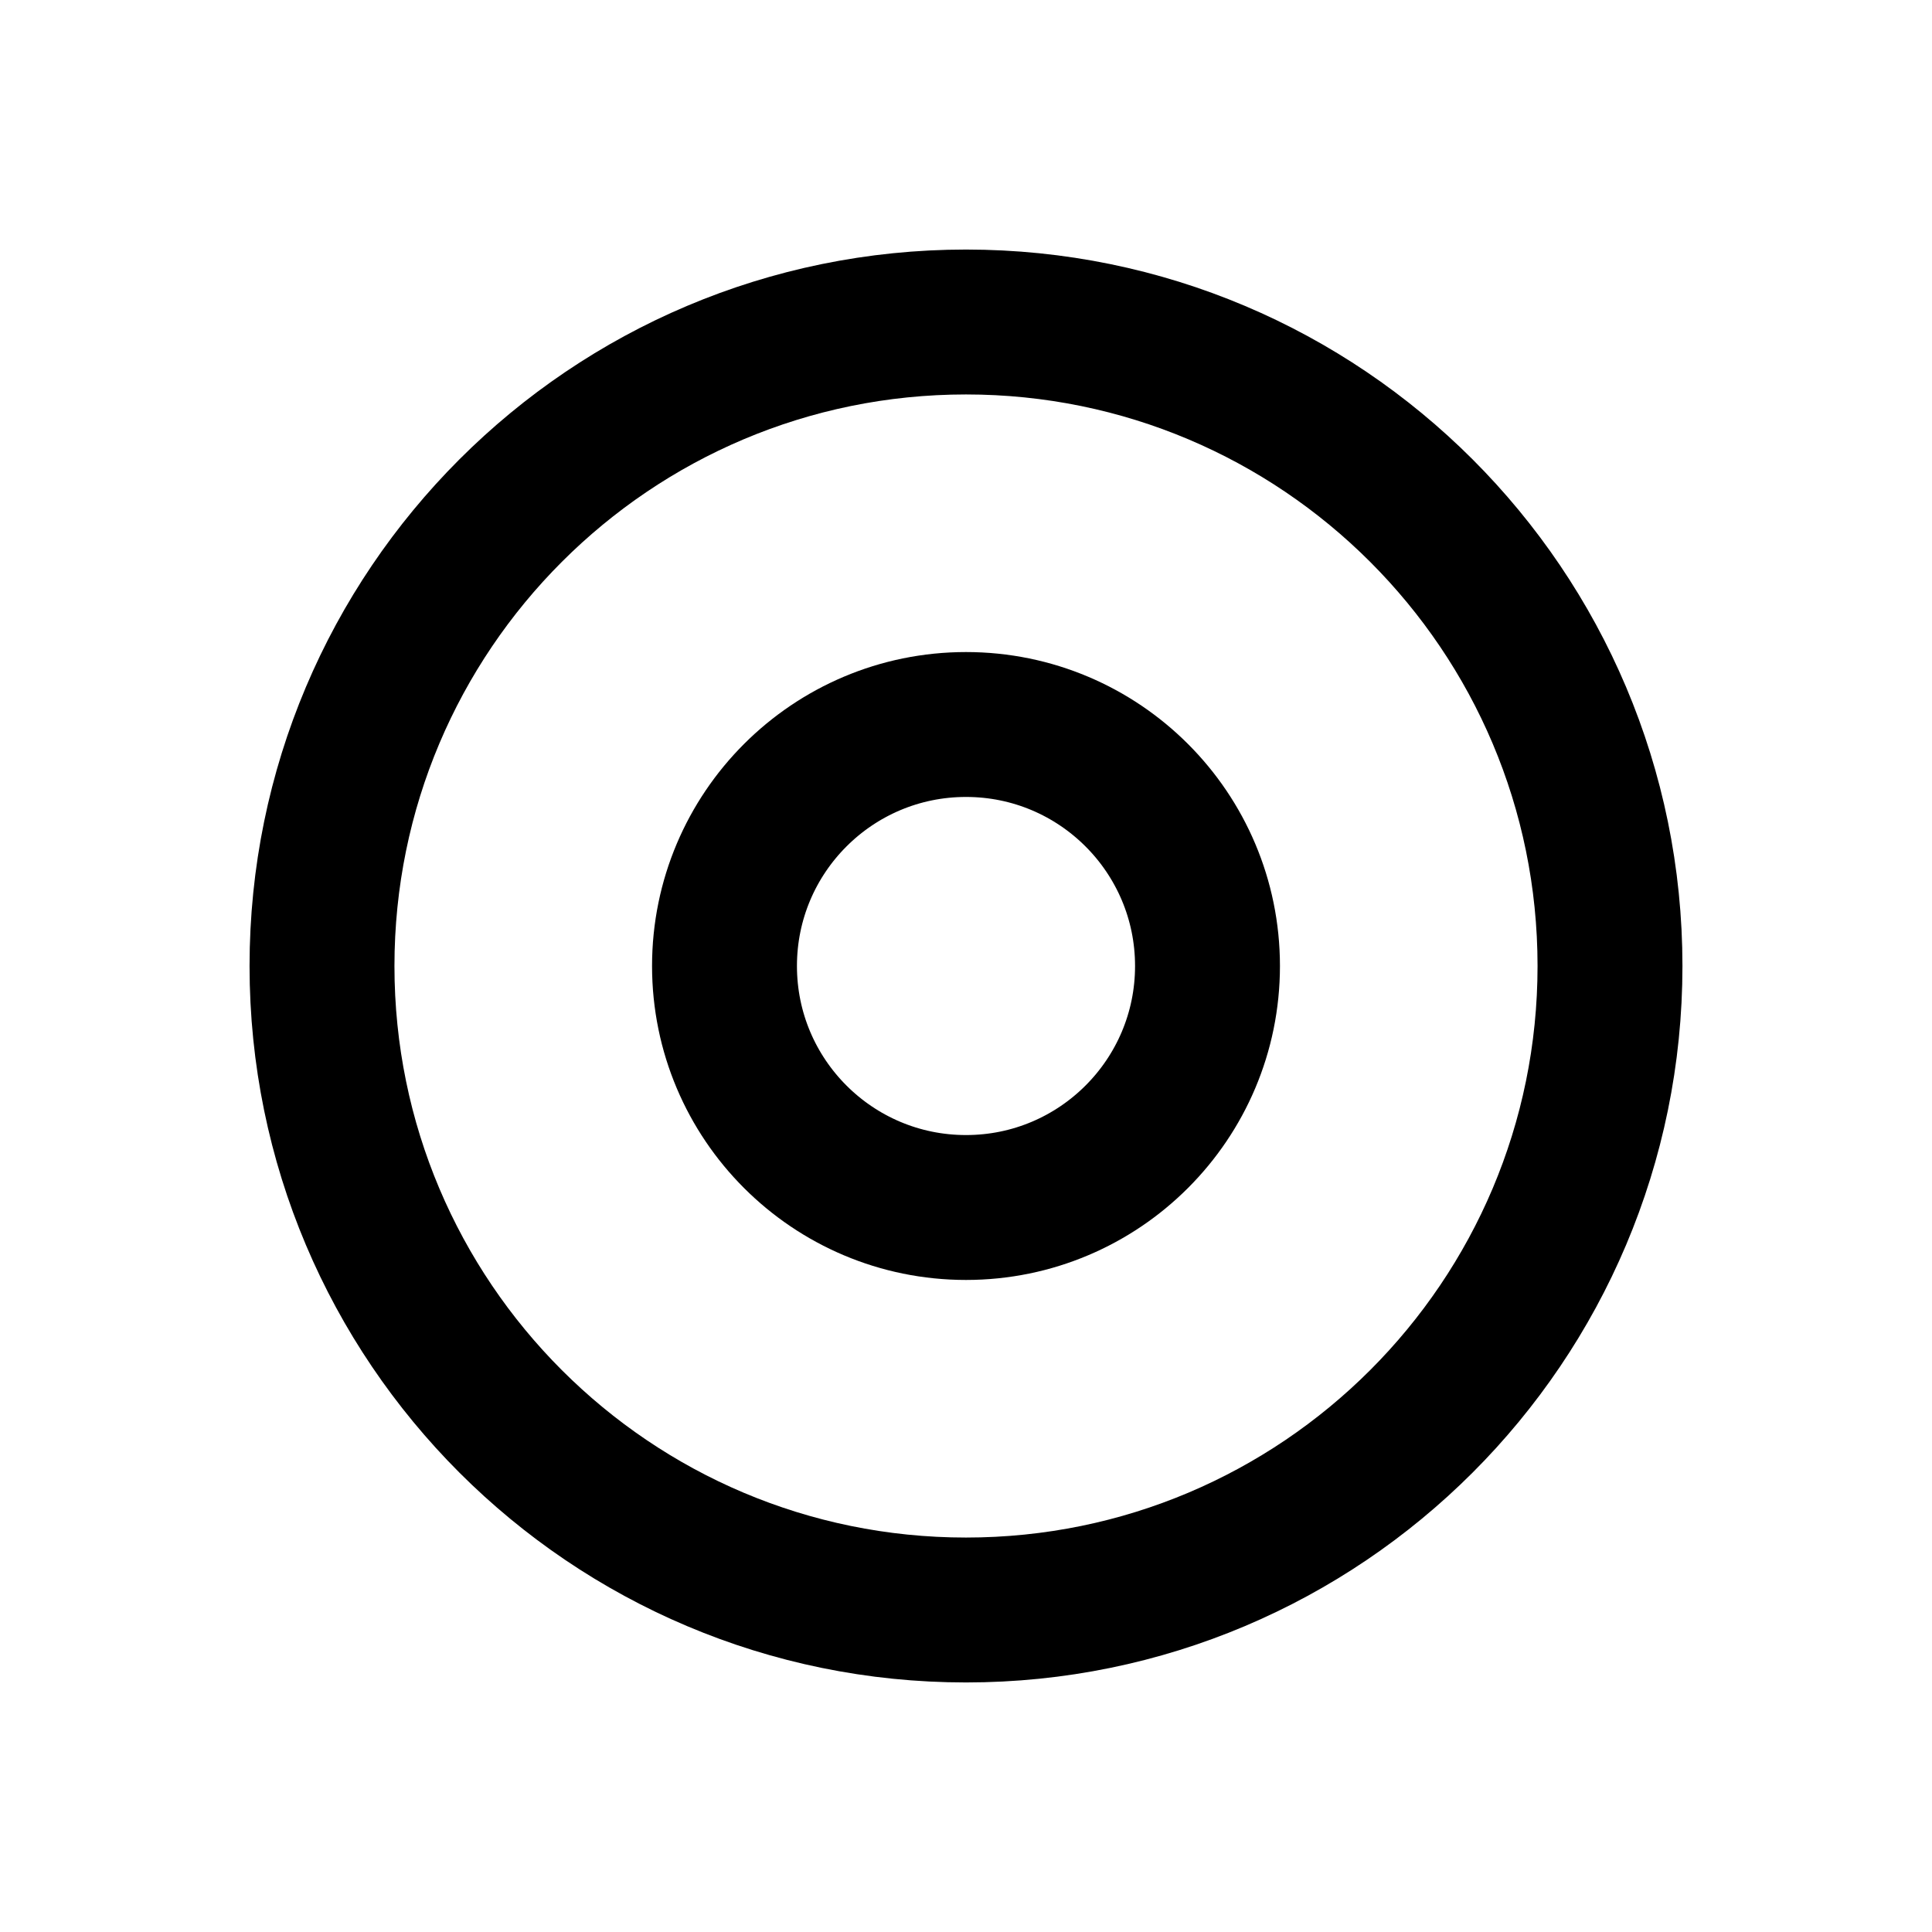
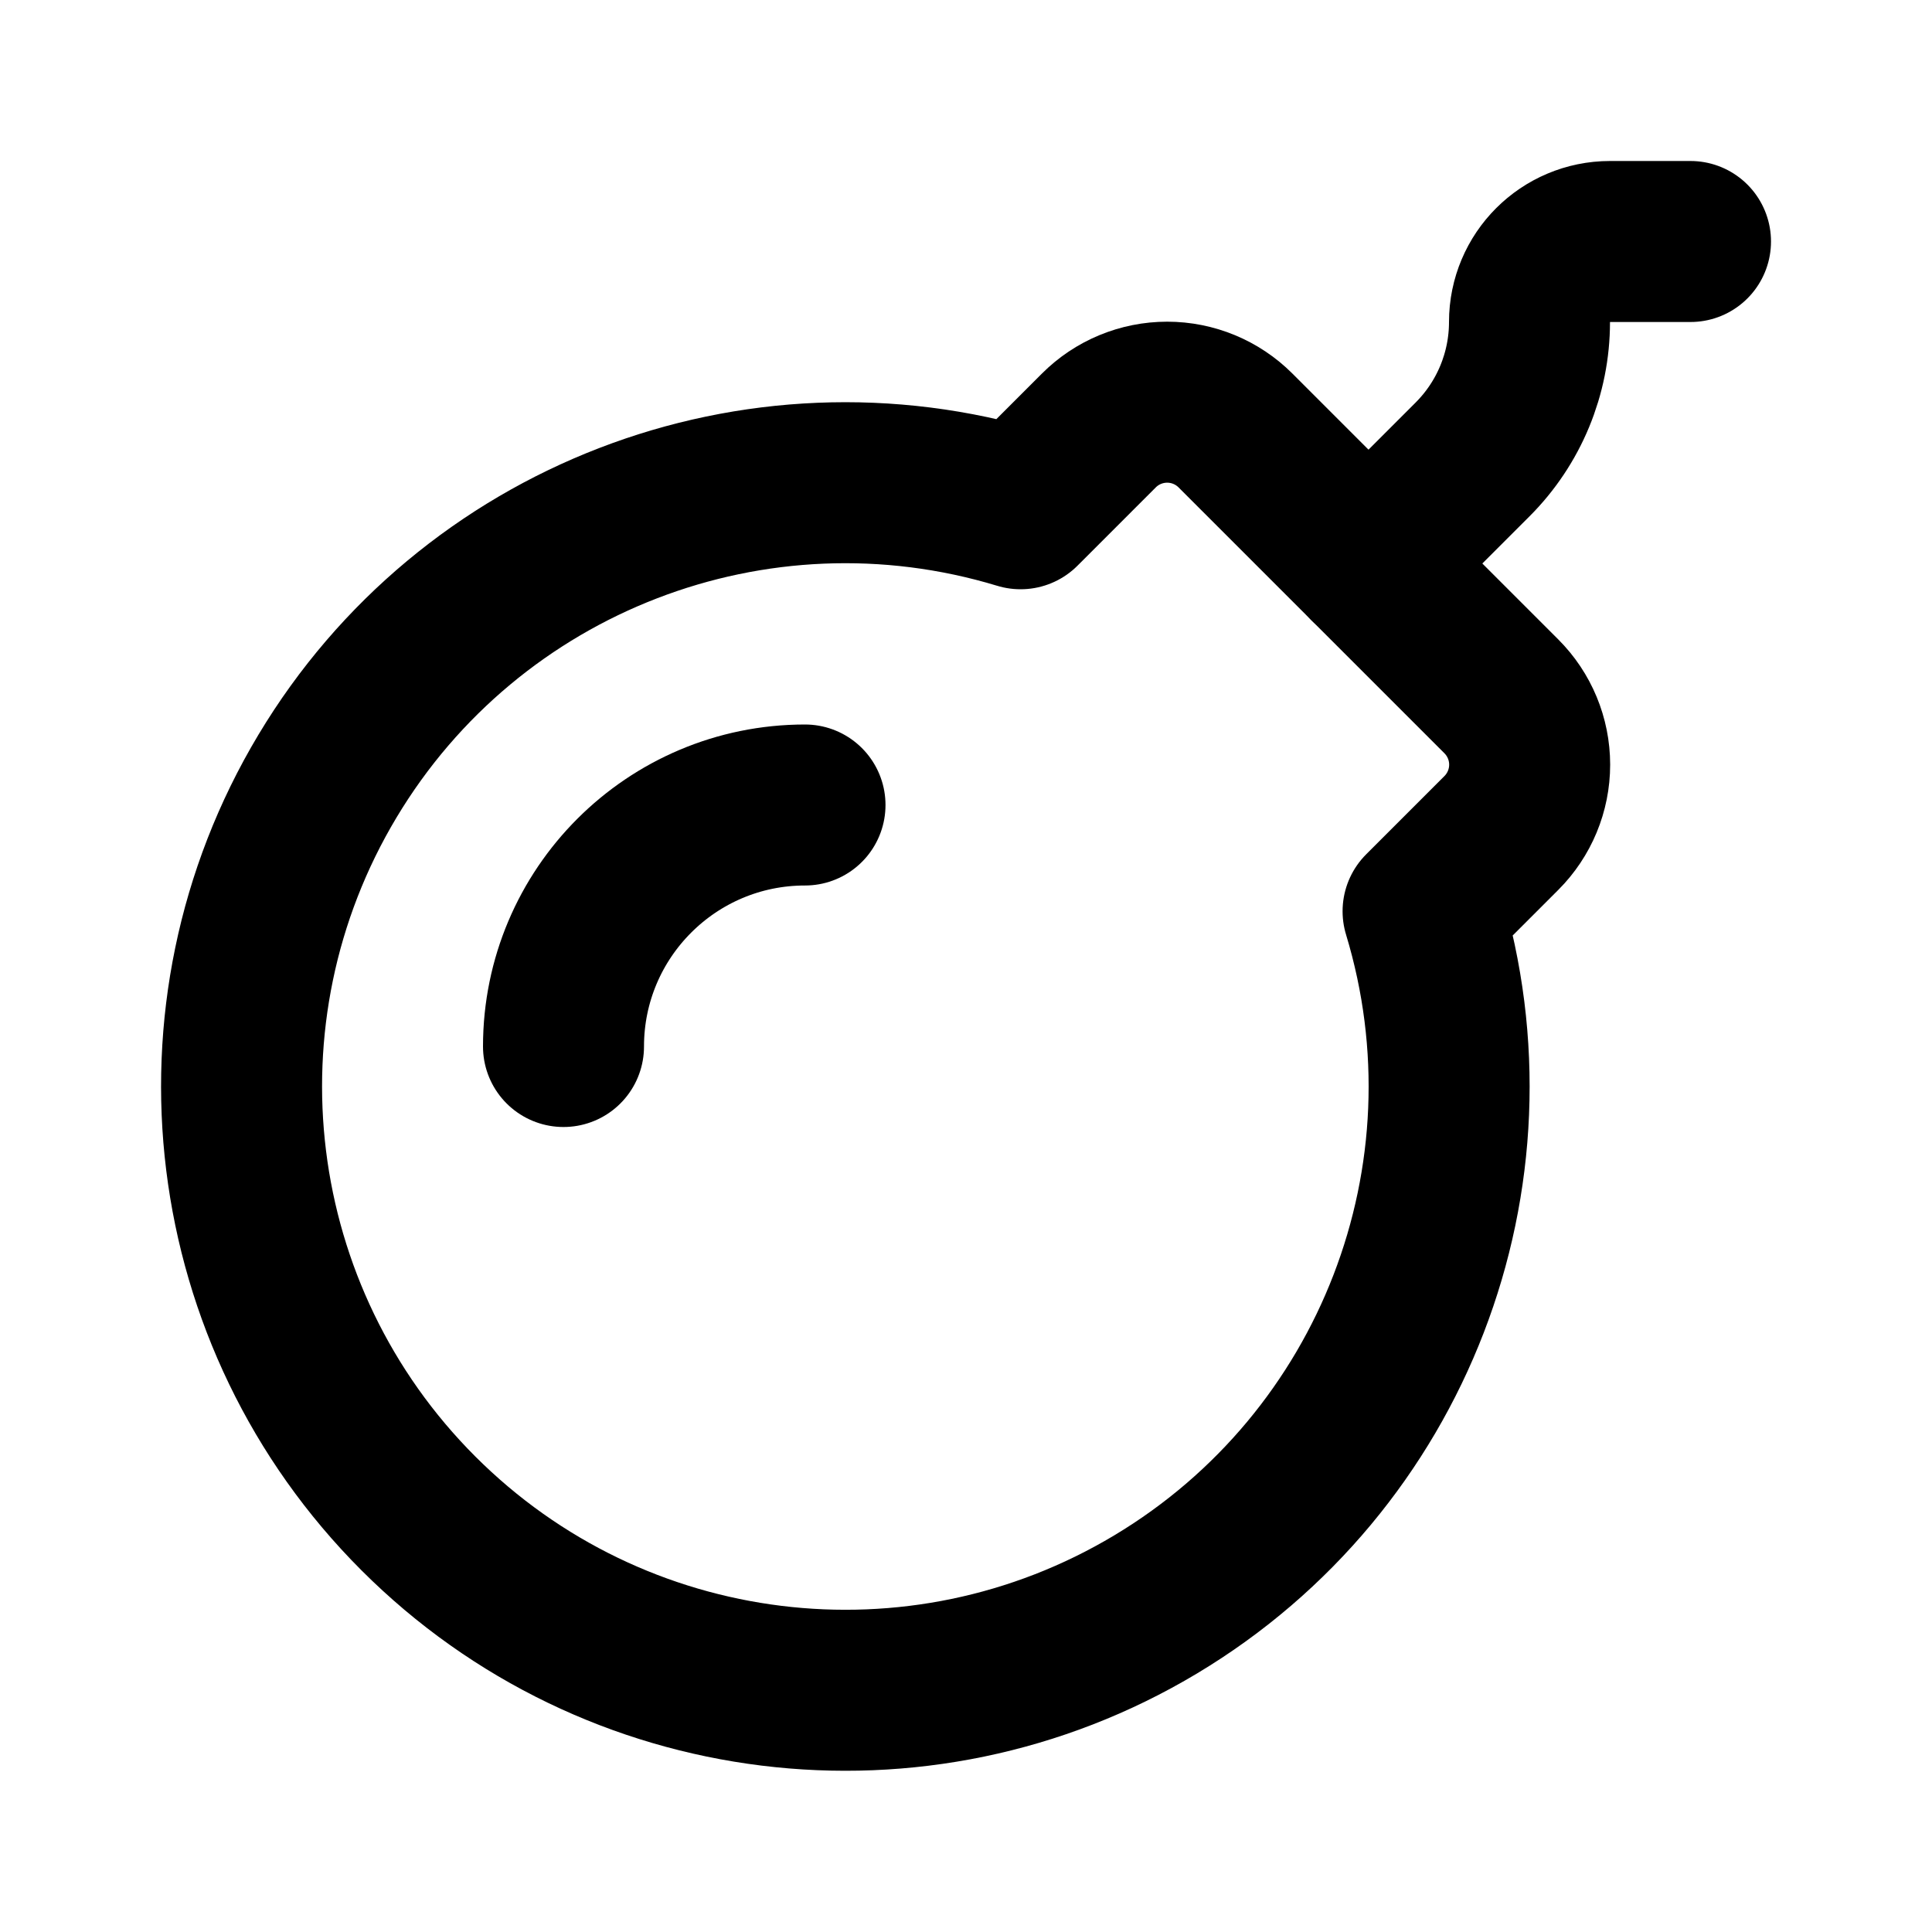
- <svg xmlns="http://www.w3.org/2000/svg" viewBox="0 0 24 24" fill="none" stroke="currentColor" stroke-width="1.8" stroke-linecap="round" stroke-linejoin="round">
-   <circle cx="12" cy="12" r="8" />
-   <circle cx="12" cy="12" r="3" />
+ <svg xmlns="http://www.w3.org/2000/svg" viewBox="0 0 24 24" fill="none" stroke="currentColor" stroke-width="2" stroke-linecap="round" stroke-linejoin="round">
+   <path d="M15.349 5.349l3.301 3.301a1.2 1.2 0 0 1 0 1.698l-.972 .972a7.5 7.5 0 1 1 -5 -5l.972 -.972a1.2 1.2 0 0 1 1.698 0l.001 .001" />
+   <path d="M17 7l1.293 -1.293a2.414 2.414 0 0 0 .707 -1.707a1 1 0 0 1 1 -1h1" />
+   <path d="M7 13a3 3 0 0 1 3 -3" />
</svg>
